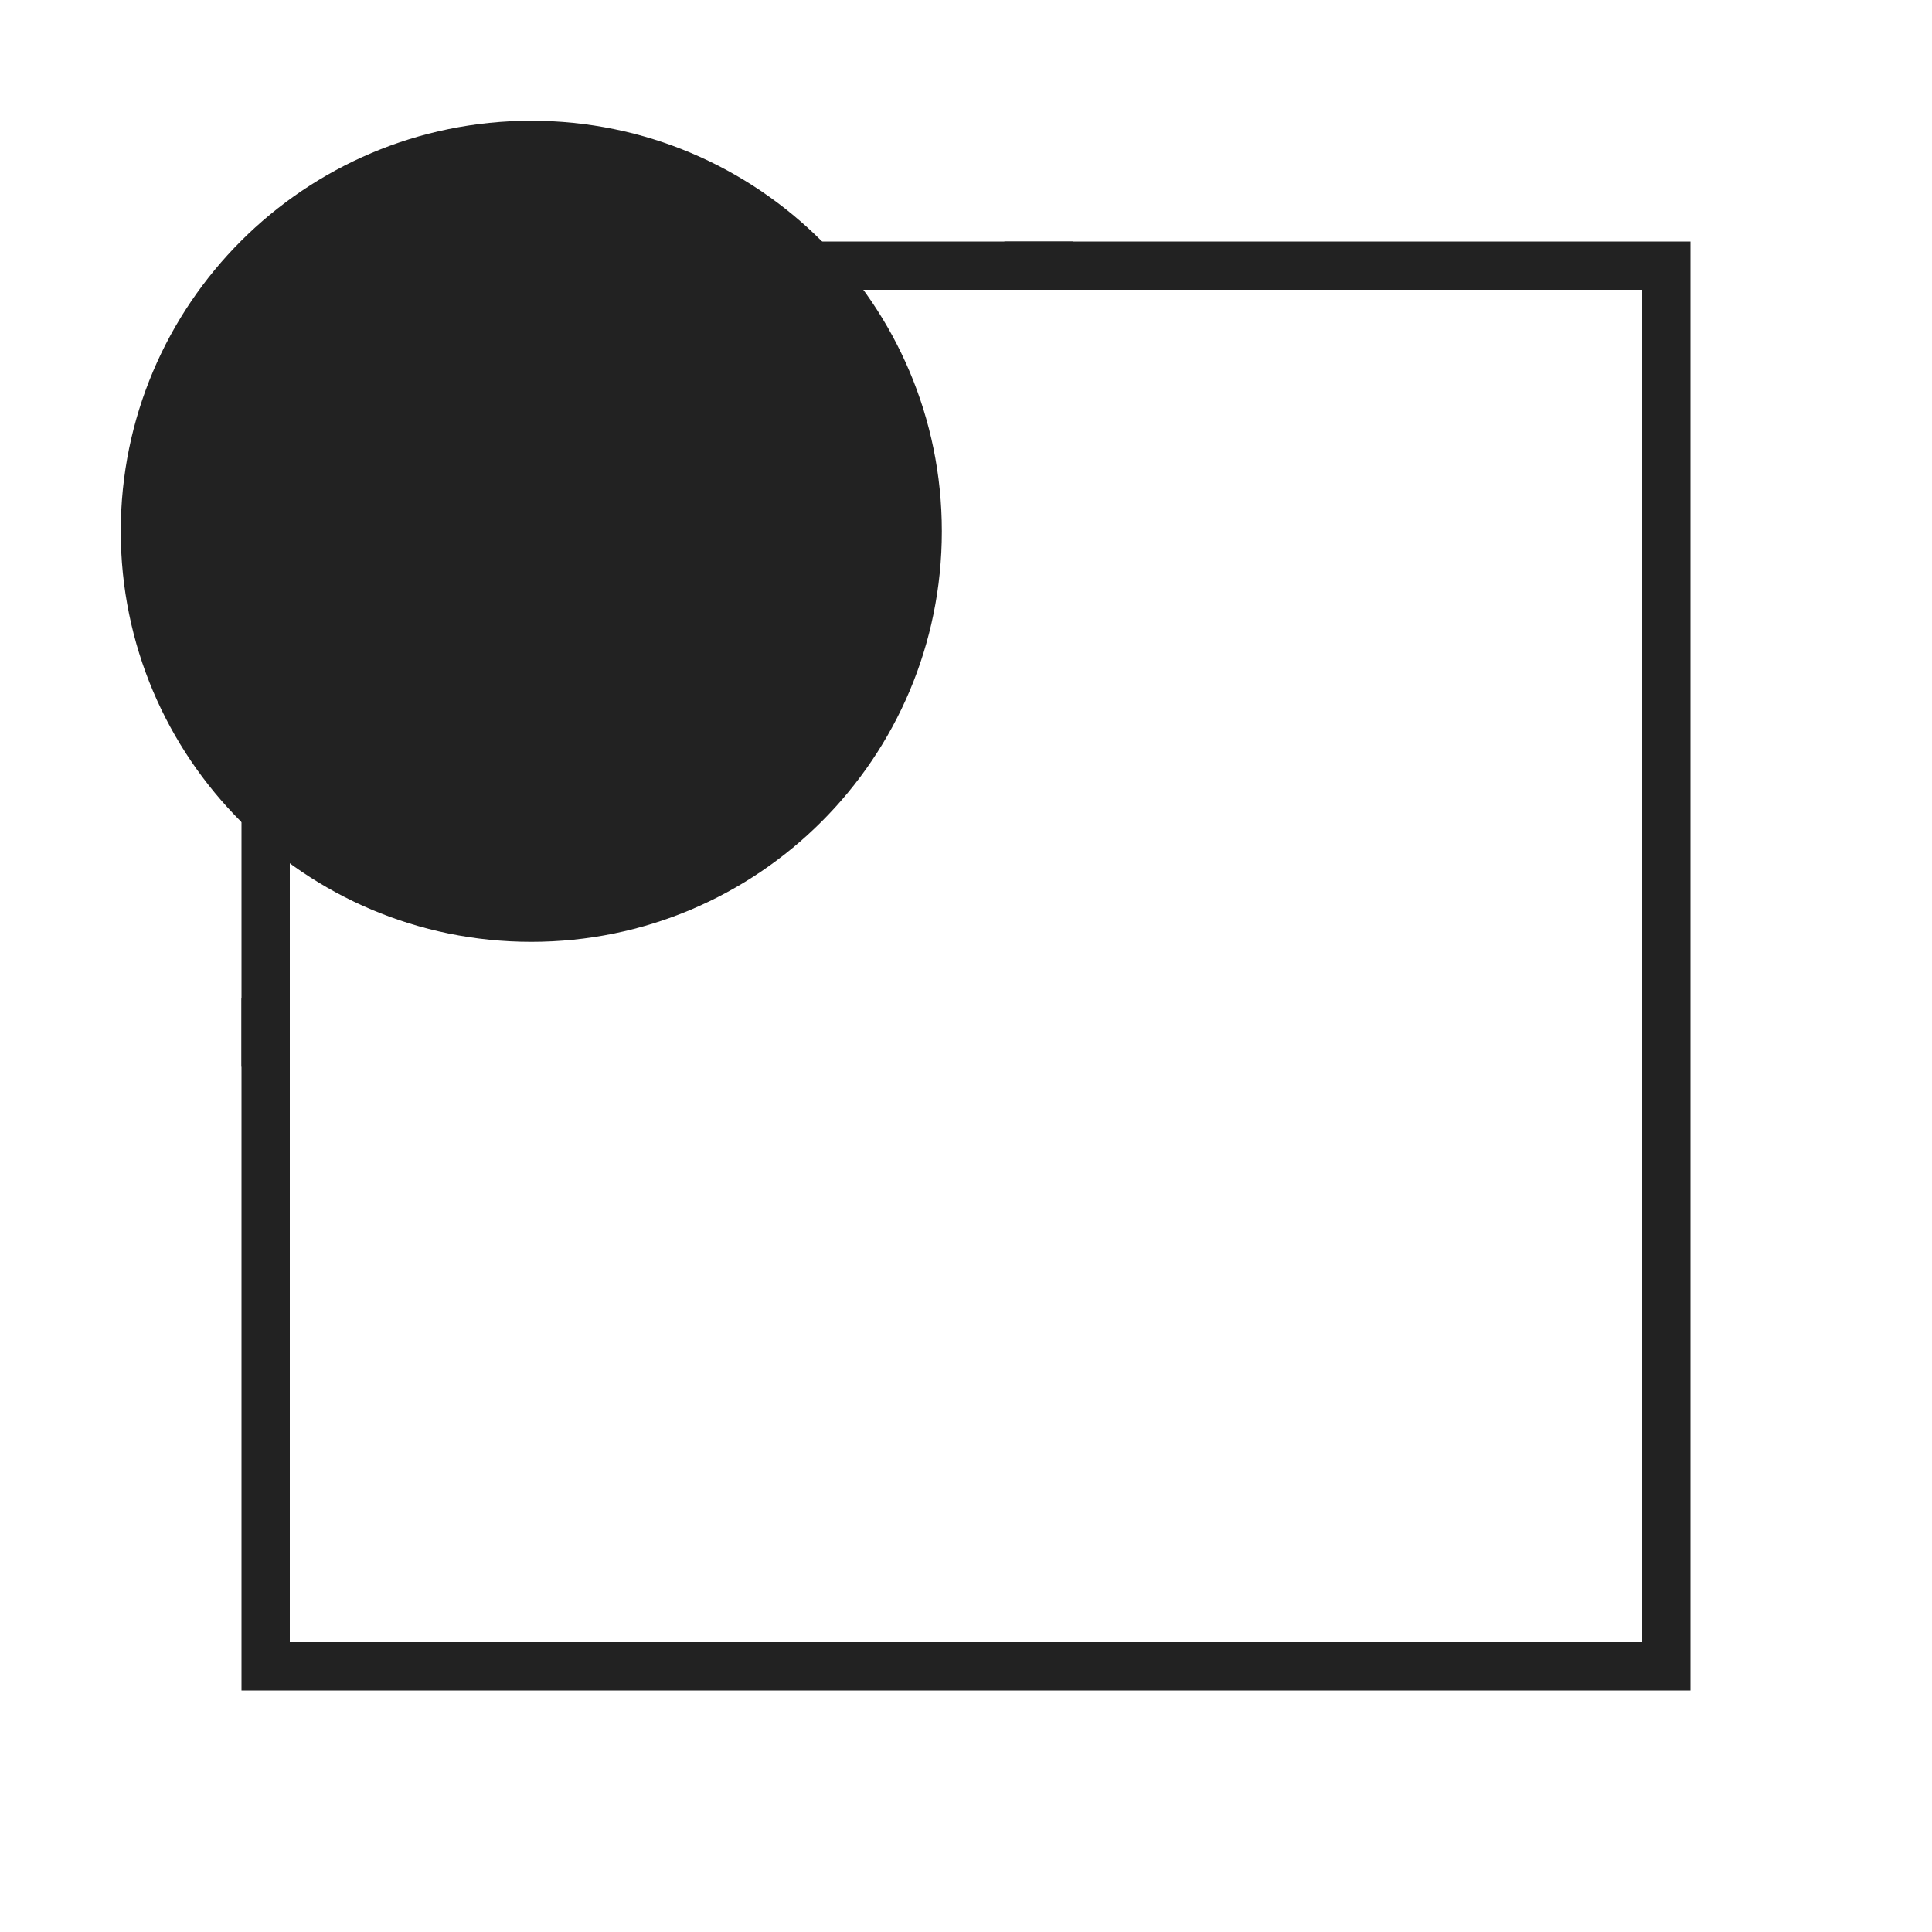
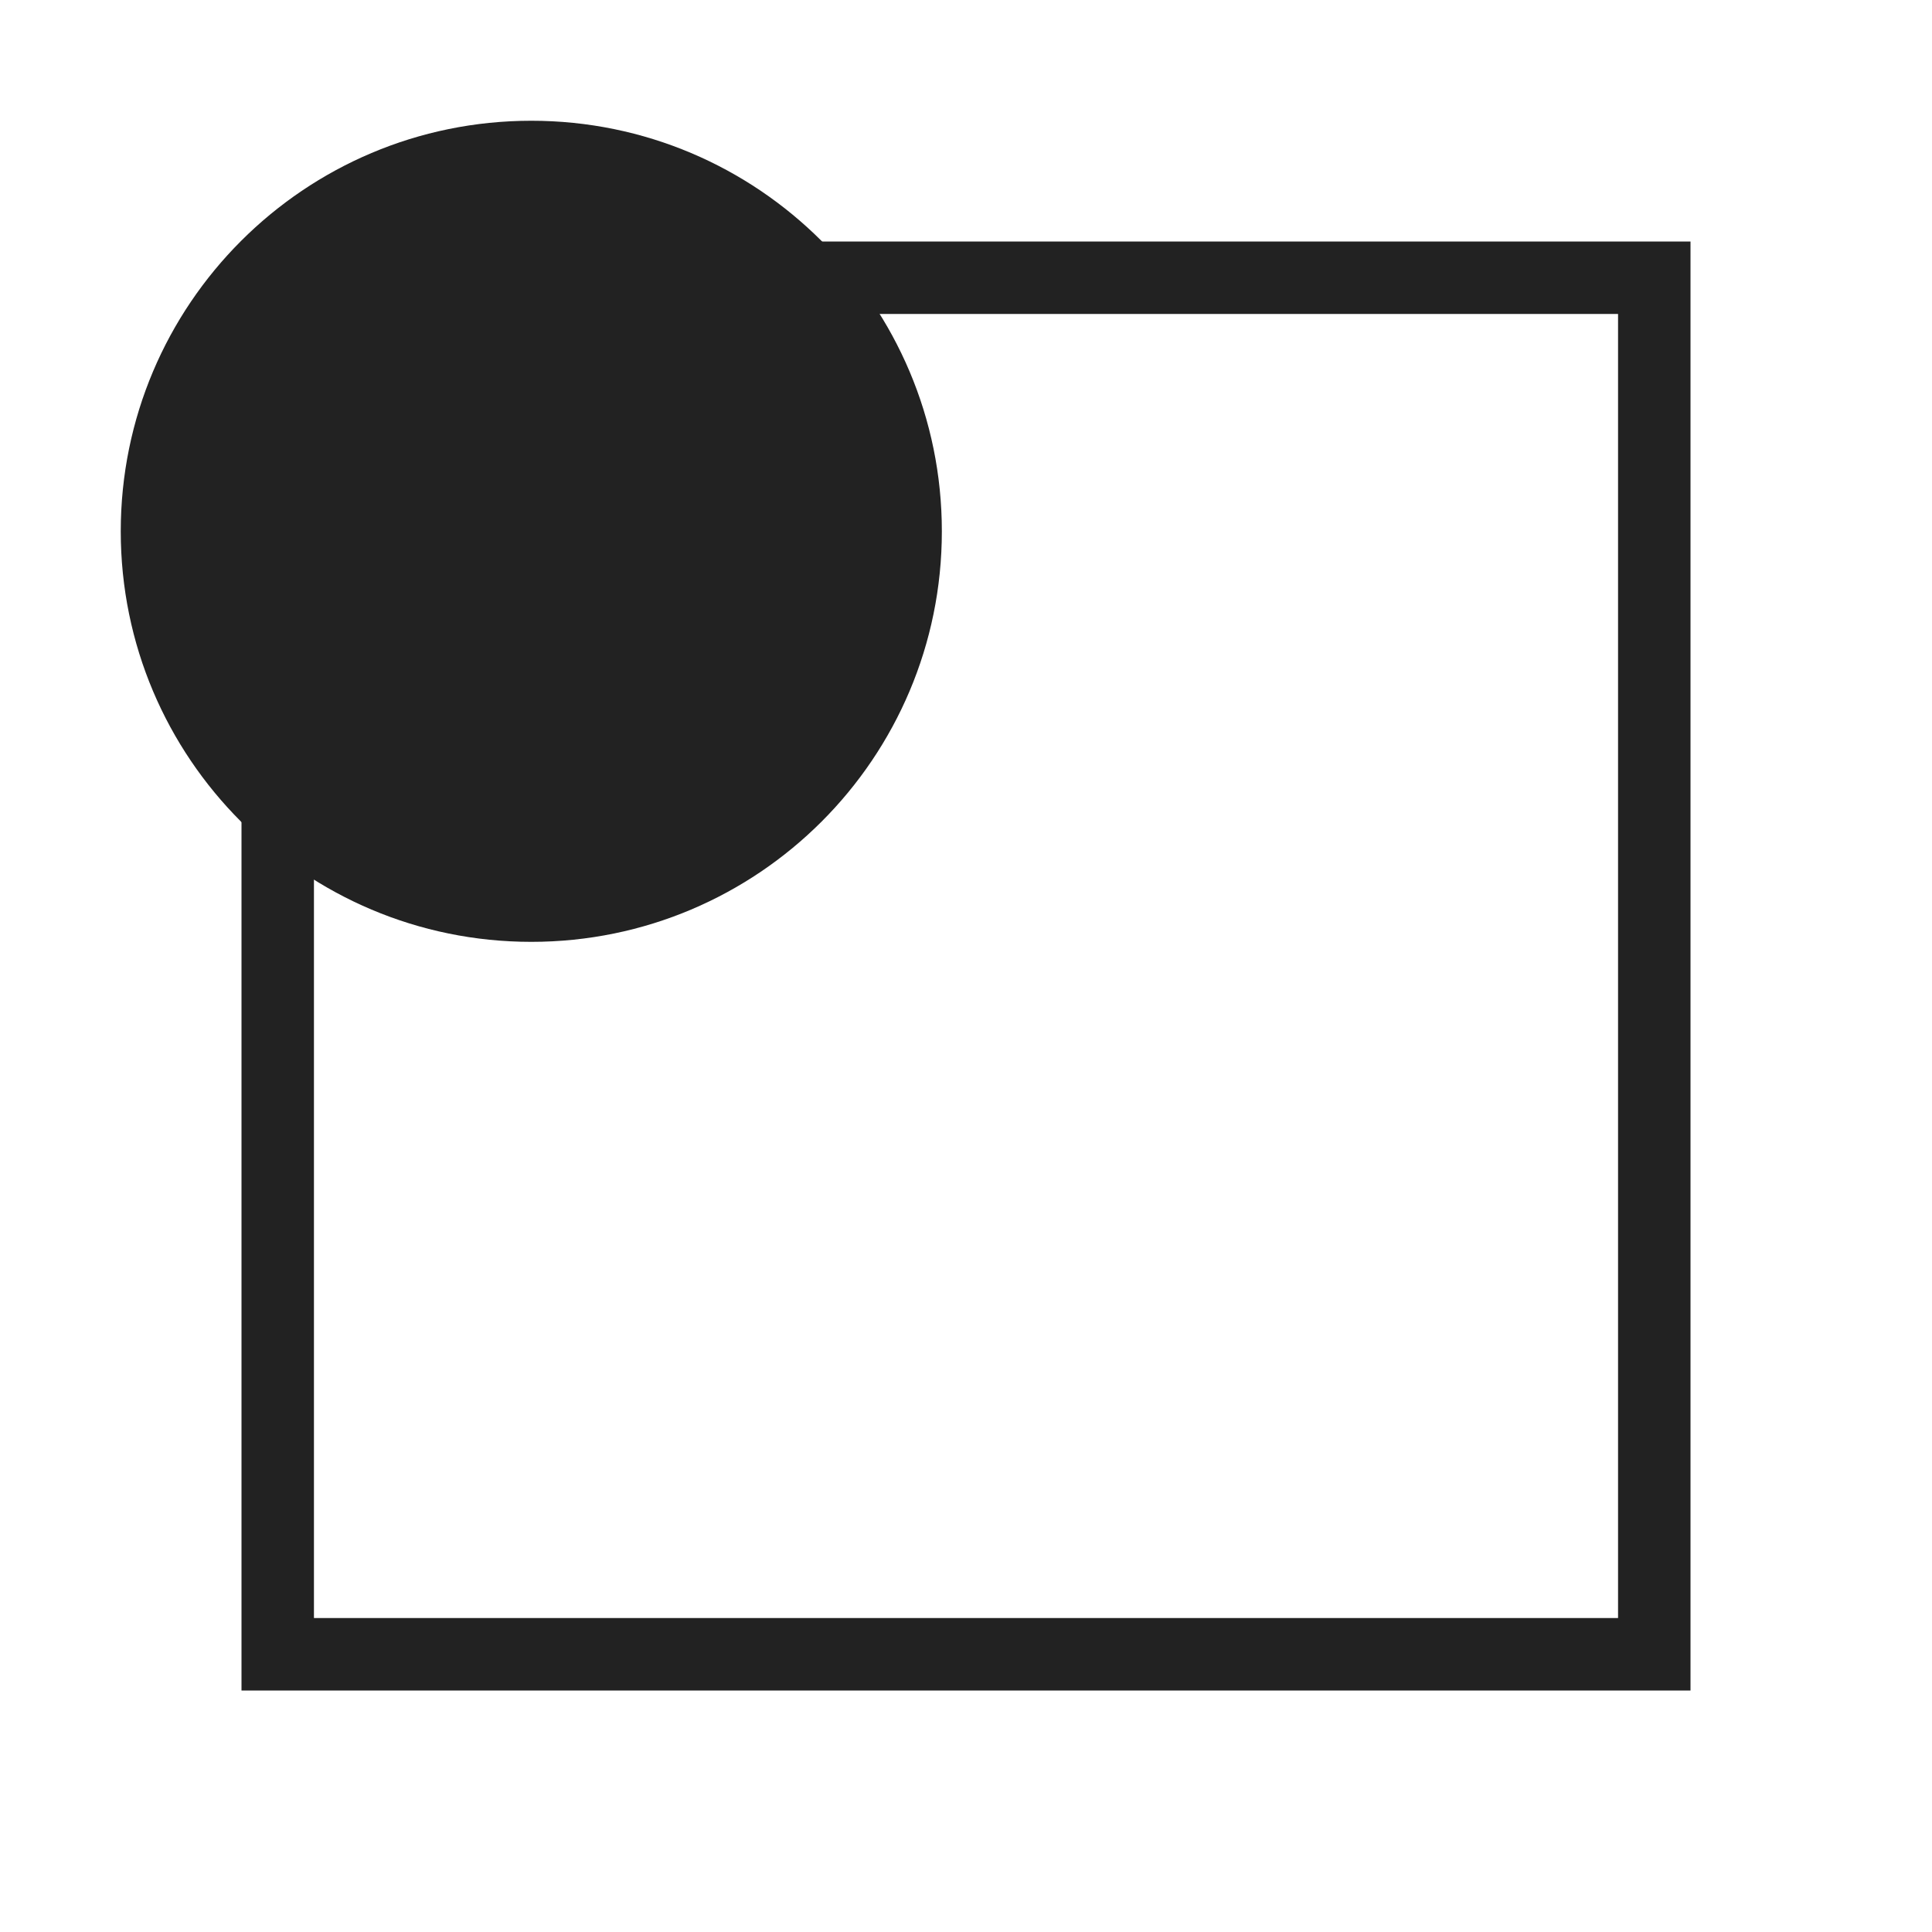
<svg xmlns="http://www.w3.org/2000/svg" width="80" height="80" viewBox="0 0 80 80" fill="none">
  <circle r="17" transform="matrix(1.39071e-07 -1 -1 -1.39071e-07 22 22)" fill="#222222" />
-   <rect x="11" y="69" width="58" height="58" transform="rotate(-90 11 69)" stroke="#222222" stroke-width="2" />
-   <path fill-rule="evenodd" clip-rule="evenodd" d="M10 41.335L10 44.164L10.131 44.295L11.546 42.881L12 42.426L12 39.598L10.131 41.467L10 41.335ZM39.598 12L41.598 10L44.426 10L43.143 11.283L42.426 12L39.598 12Z" fill="#222222" />
+   <rect x="11.5" y="68.5" width="57" height="57" transform="rotate(-90 11.5 68.5)" stroke="#222222" stroke-width="3" />
</svg>
